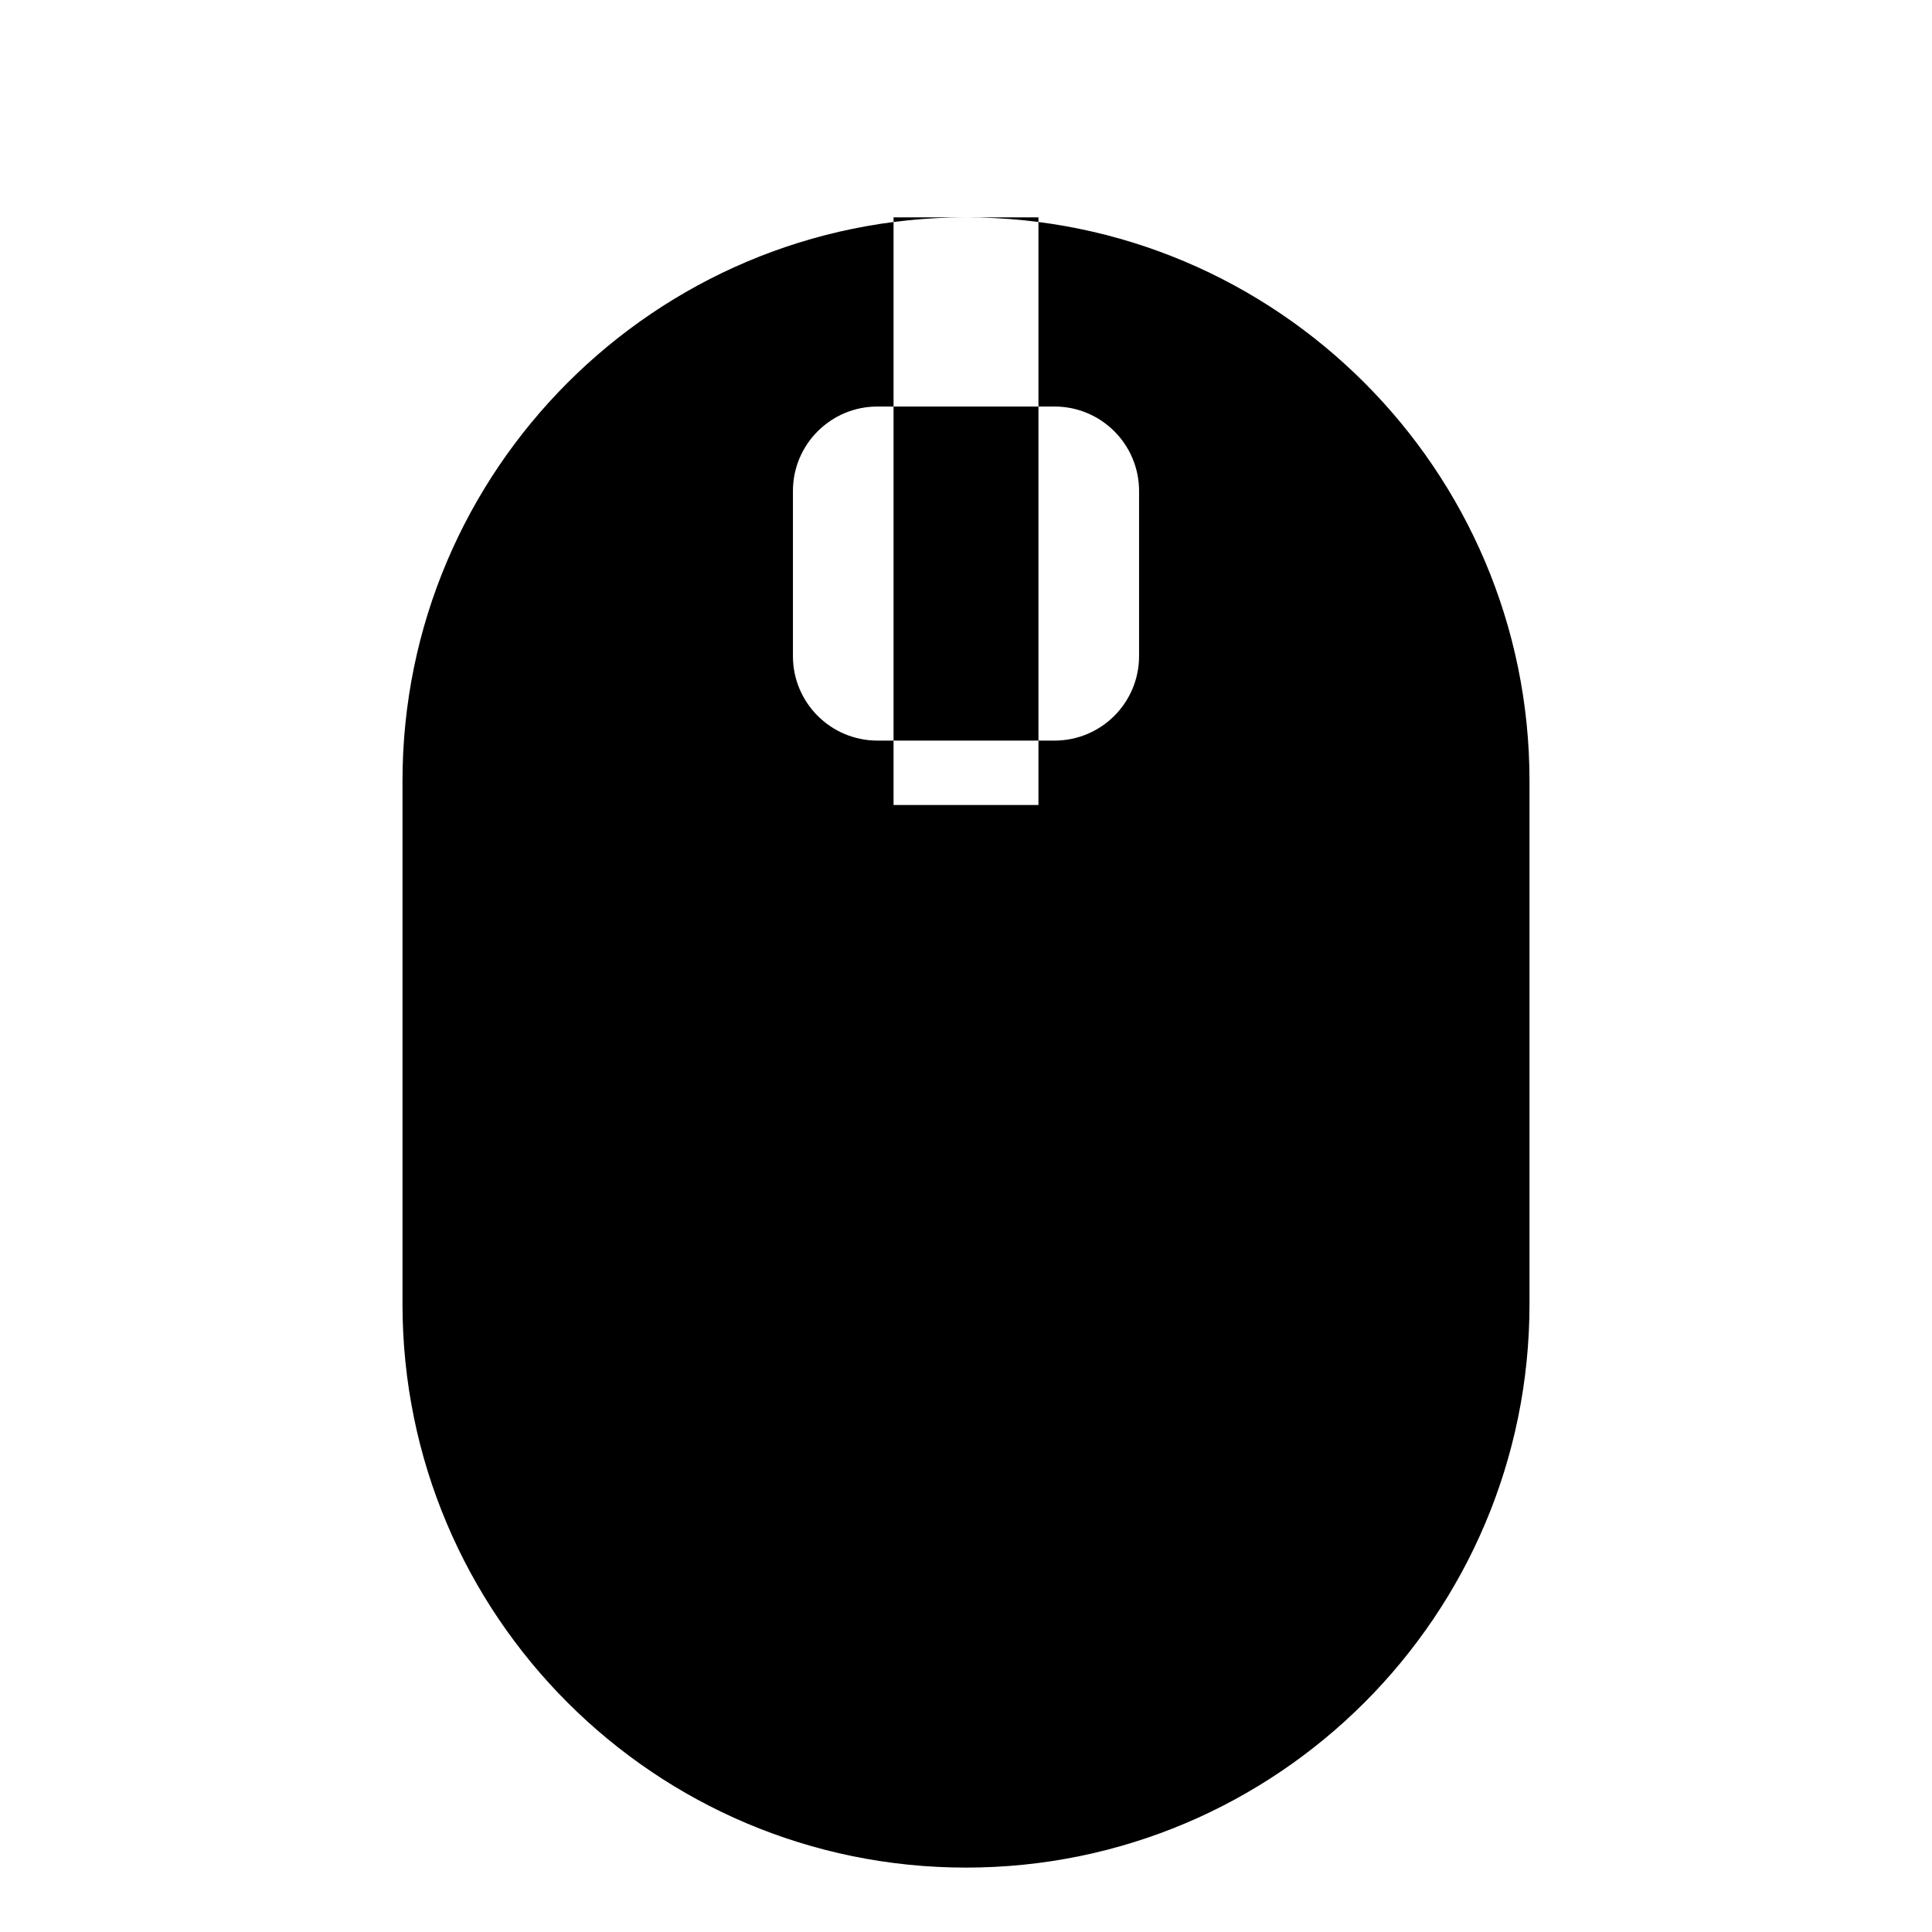
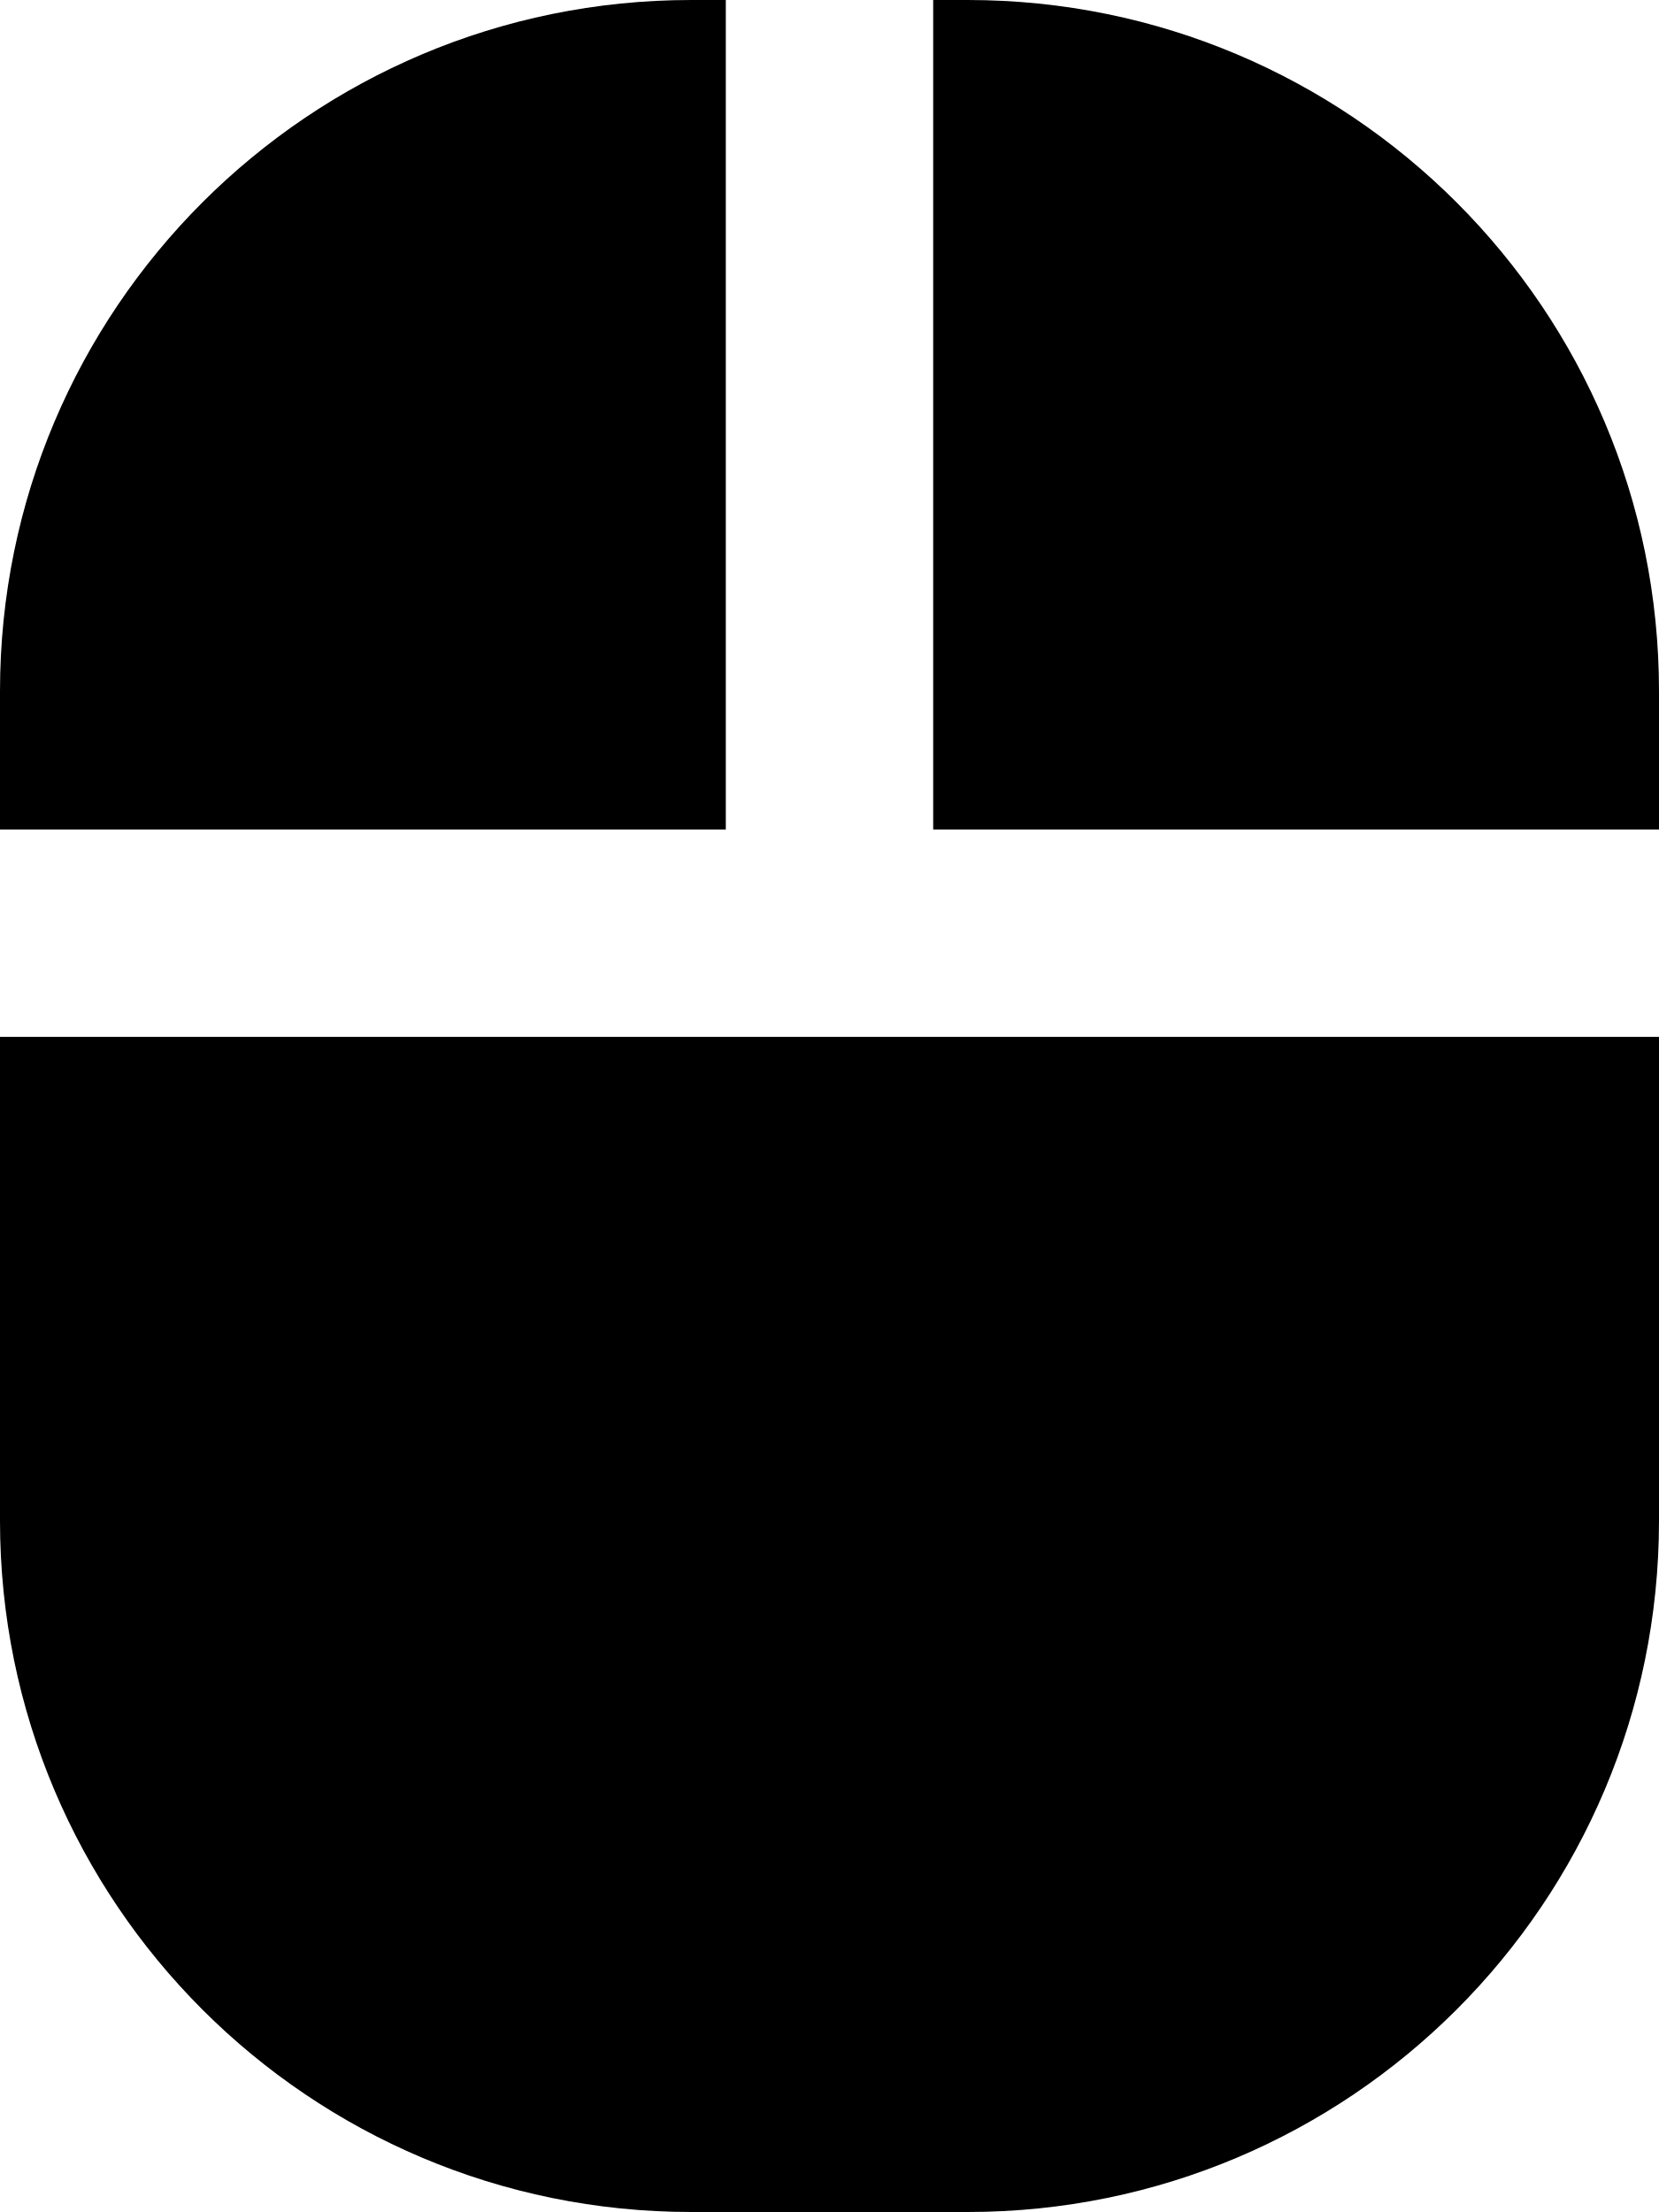
- <svg xmlns="http://www.w3.org/2000/svg" viewBox="0 0 24 24">
-   <path fill="currentColor" fill-rule="evenodd" d="M12 2.7c-3.86 0-7 3.14-7 7V16.2a7 7 0 0 0 14 0V9.7c0-3.86-3.14-7-7-7zm-.9 0h1.8V10h-1.8V2.7zm-.2 2.35h2.2a1.05 1.05 0 0 1 1.05 1.05v2.05a1.05 1.05 0 0 1-1.05 1.05h-2.2a1.05 1.05 0 0 1-1.05-1.05V6.1a1.05 1.05 0 0 1 1.05-1.05z" />
+ <svg xmlns="http://www.w3.org/2000/svg" viewBox="0 0 384 512">
+   <path fill="currentColor" d="M0 192l168 0 0-192-8 0C71.6 0 0 71.6 0 160l0 32zm0 48L0 352c0 88.4 71.6 160 160 160l64 0c88.4 0 160-71.6 160-160l0-112-384 0zm384-48l0-32C384 71.6 312.4 0 224 0l-8 0 0 192 168 0z" />
</svg>
